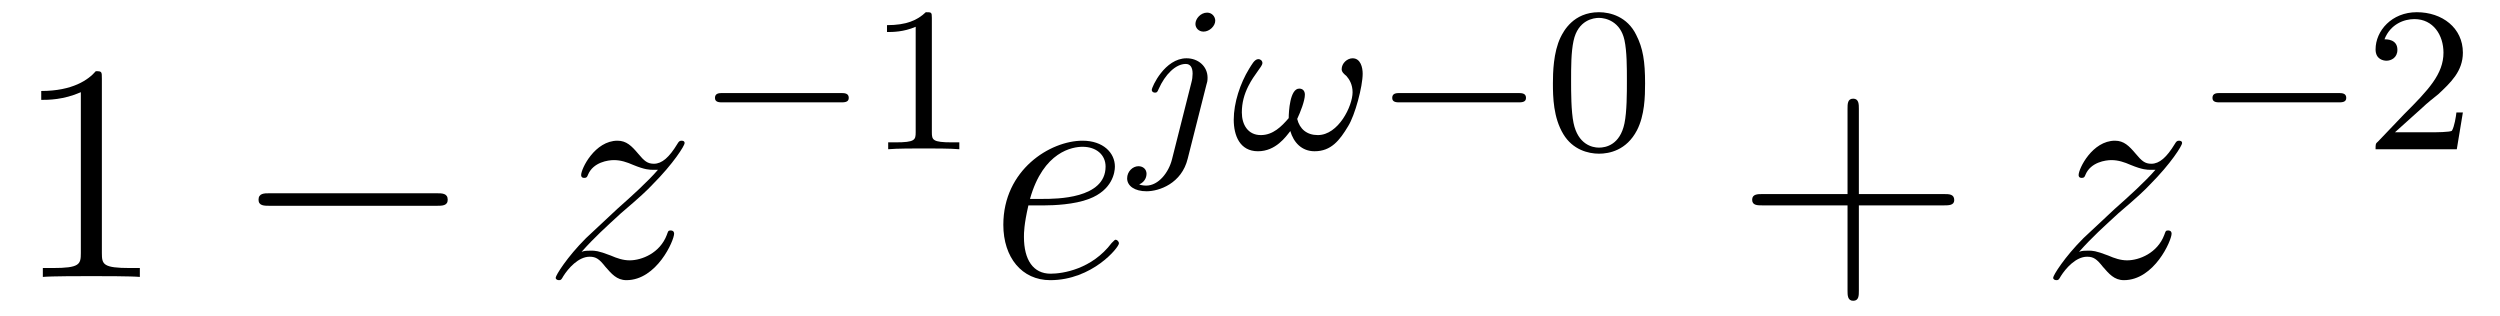
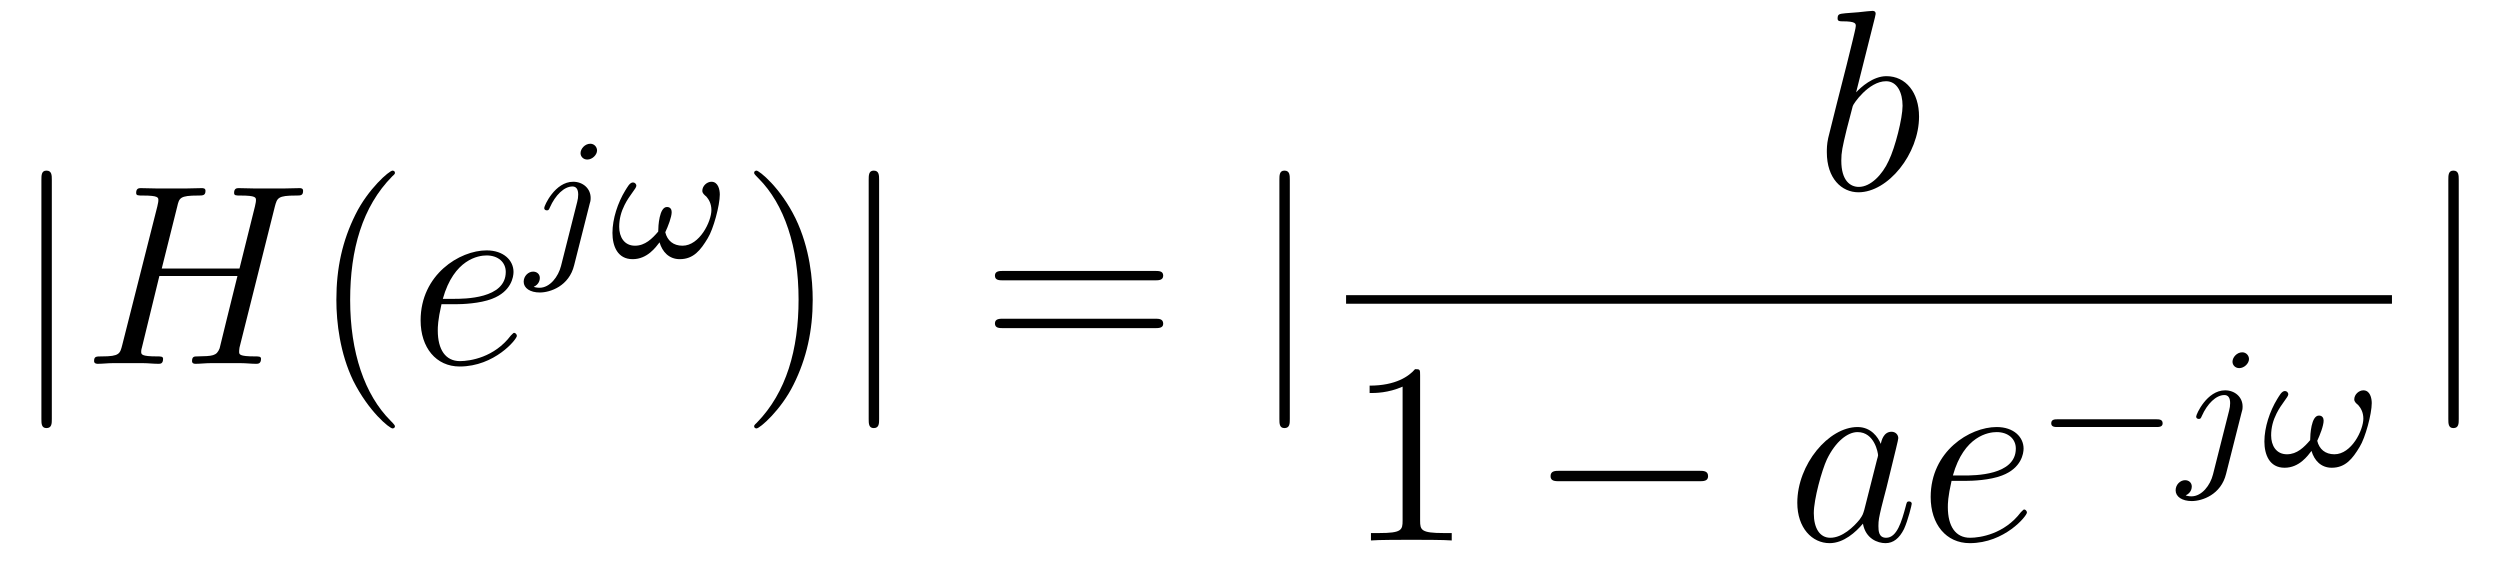
- <svg xmlns="http://www.w3.org/2000/svg" xmlns:xlink="http://www.w3.org/1999/xlink" viewBox="0 0 96.641 12.201" version="1.2">
+ <svg xmlns="http://www.w3.org/2000/svg" xmlns:xlink="http://www.w3.org/1999/xlink" viewBox="0 0 116.063 26.587" version="1.2">
  <defs>
    <g>
      <symbol overflow="visible" id="glyph0-0">
        <path style="stroke:none;" d="" />
      </symbol>
      <symbol overflow="visible" id="glyph0-1">
-         <path style="stroke:none;" d="M 3.438 -7.656 C 3.438 -7.938 3.438 -7.953 3.203 -7.953 C 2.922 -7.625 2.312 -7.188 1.094 -7.188 L 1.094 -6.844 C 1.359 -6.844 1.953 -6.844 2.625 -7.141 L 2.625 -0.922 C 2.625 -0.484 2.578 -0.344 1.531 -0.344 L 1.156 -0.344 L 1.156 0 C 1.484 -0.031 2.641 -0.031 3.031 -0.031 C 3.438 -0.031 4.578 -0.031 4.906 0 L 4.906 -0.344 L 4.531 -0.344 C 3.484 -0.344 3.438 -0.484 3.438 -0.922 Z M 3.438 -7.656 " />
+         <path style="stroke:none;" d="M 1.906 -8.531 C 1.906 -8.75 1.906 -8.969 1.656 -8.969 C 1.422 -8.969 1.422 -8.75 1.422 -8.531 L 1.422 2.562 C 1.422 2.766 1.422 2.984 1.656 2.984 C 1.906 2.984 1.906 2.766 1.906 2.562 Z M 1.906 -8.531 " />
      </symbol>
      <symbol overflow="visible" id="glyph0-2">
-         <path style="stroke:none;" d="M 4.766 -2.766 L 8.062 -2.766 C 8.234 -2.766 8.453 -2.766 8.453 -2.969 C 8.453 -3.203 8.25 -3.203 8.062 -3.203 L 4.766 -3.203 L 4.766 -6.5 C 4.766 -6.672 4.766 -6.891 4.547 -6.891 C 4.328 -6.891 4.328 -6.688 4.328 -6.5 L 4.328 -3.203 L 1.031 -3.203 C 0.859 -3.203 0.641 -3.203 0.641 -2.984 C 0.641 -2.766 0.844 -2.766 1.031 -2.766 L 4.328 -2.766 L 4.328 0.531 C 4.328 0.703 4.328 0.922 4.547 0.922 C 4.766 0.922 4.766 0.719 4.766 0.531 Z M 4.766 -2.766 " />
+         <path style="stroke:none;" d="M 7.875 -2.75 C 8.078 -2.75 8.297 -2.75 8.297 -2.984 C 8.297 -3.234 8.078 -3.234 7.875 -3.234 L 1.406 -3.234 C 1.203 -3.234 0.984 -3.234 0.984 -2.984 C 0.984 -2.75 1.203 -2.75 1.406 -2.75 Z M 7.875 -2.75 " />
      </symbol>
      <symbol overflow="visible" id="glyph1-0">
        <path style="stroke:none;" d="" />
      </symbol>
      <symbol overflow="visible" id="glyph1-1">
-         <path style="stroke:none;" d="M 7.875 -2.75 C 8.078 -2.75 8.297 -2.75 8.297 -2.984 C 8.297 -3.234 8.078 -3.234 7.875 -3.234 L 1.406 -3.234 C 1.203 -3.234 0.984 -3.234 0.984 -2.984 C 0.984 -2.75 1.203 -2.75 1.406 -2.75 Z M 7.875 -2.75 " />
+         <path style="stroke:none;" d="M 8.938 -7.297 C 9.047 -7.703 9.078 -7.812 9.922 -7.812 C 10.141 -7.812 10.25 -7.812 10.25 -8.031 C 10.25 -8.156 10.141 -8.156 10.078 -8.156 C 9.859 -8.156 9.609 -8.141 9.391 -8.141 L 7.969 -8.141 C 7.75 -8.141 7.5 -8.156 7.266 -8.156 C 7.188 -8.156 7.047 -8.156 7.047 -7.938 C 7.047 -7.812 7.125 -7.812 7.344 -7.812 C 8.062 -7.812 8.062 -7.719 8.062 -7.594 C 8.062 -7.562 8.062 -7.5 8.016 -7.312 L 7.297 -4.422 L 3.688 -4.422 L 4.406 -7.297 C 4.5 -7.703 4.531 -7.812 5.375 -7.812 C 5.594 -7.812 5.719 -7.812 5.719 -8.031 C 5.719 -8.156 5.609 -8.156 5.531 -8.156 C 5.312 -8.156 5.062 -8.141 4.844 -8.141 L 3.438 -8.141 C 3.203 -8.141 2.953 -8.156 2.719 -8.156 C 2.641 -8.156 2.5 -8.156 2.5 -7.938 C 2.5 -7.812 2.578 -7.812 2.812 -7.812 C 3.531 -7.812 3.531 -7.719 3.531 -7.594 C 3.531 -7.562 3.531 -7.5 3.484 -7.312 L 1.859 -0.891 C 1.75 -0.469 1.734 -0.344 0.906 -0.344 C 0.641 -0.344 0.547 -0.344 0.547 -0.125 C 0.547 0 0.688 0 0.719 0 C 0.938 0 1.188 -0.031 1.406 -0.031 L 2.828 -0.031 C 3.047 -0.031 3.297 0 3.531 0 C 3.625 0 3.75 0 3.75 -0.234 C 3.75 -0.344 3.641 -0.344 3.469 -0.344 C 2.734 -0.344 2.734 -0.438 2.734 -0.562 C 2.734 -0.578 2.734 -0.656 2.766 -0.75 L 3.578 -4.078 L 7.203 -4.078 C 7 -3.281 6.391 -0.781 6.375 -0.719 C 6.234 -0.359 6.047 -0.359 5.344 -0.344 C 5.203 -0.344 5.094 -0.344 5.094 -0.125 C 5.094 0 5.219 0 5.266 0 C 5.469 0 5.719 -0.031 5.953 -0.031 L 7.359 -0.031 C 7.594 -0.031 7.844 0 8.062 0 C 8.156 0 8.297 0 8.297 -0.234 C 8.297 -0.344 8.188 -0.344 8.016 -0.344 C 7.281 -0.344 7.281 -0.438 7.281 -0.562 C 7.281 -0.578 7.281 -0.656 7.297 -0.75 Z M 8.938 -7.297 " />
+       </symbol>
+       <symbol overflow="visible" id="glyph1-2">
+         <path style="stroke:none;" d="M 2.141 -2.766 C 2.469 -2.766 3.281 -2.797 3.844 -3.016 C 4.75 -3.359 4.844 -4.047 4.844 -4.266 C 4.844 -4.797 4.391 -5.266 3.594 -5.266 C 2.344 -5.266 0.531 -4.141 0.531 -2.016 C 0.531 -0.75 1.25 0.125 2.344 0.125 C 3.969 0.125 5 -1.141 5 -1.297 C 5 -1.375 4.922 -1.438 4.875 -1.438 C 4.844 -1.438 4.828 -1.422 4.719 -1.312 C 3.953 -0.297 2.828 -0.125 2.359 -0.125 C 1.688 -0.125 1.328 -0.656 1.328 -1.547 C 1.328 -1.703 1.328 -2.016 1.5 -2.766 Z M 1.562 -3.016 C 2.078 -4.859 3.219 -5.031 3.594 -5.031 C 4.125 -5.031 4.484 -4.719 4.484 -4.266 C 4.484 -3.016 2.562 -3.016 2.062 -3.016 Z M 1.562 -3.016 " />
+       </symbol>
+       <symbol overflow="visible" id="glyph1-3">
+         <path style="stroke:none;" d="M 2.766 -8 C 2.766 -8.047 2.797 -8.109 2.797 -8.172 C 2.797 -8.297 2.672 -8.297 2.656 -8.297 C 2.641 -8.297 2.219 -8.266 2 -8.234 C 1.797 -8.219 1.609 -8.203 1.406 -8.188 C 1.109 -8.156 1.031 -8.156 1.031 -7.938 C 1.031 -7.812 1.141 -7.812 1.266 -7.812 C 1.875 -7.812 1.875 -7.703 1.875 -7.594 C 1.875 -7.5 1.781 -7.156 1.734 -6.938 L 1.453 -5.797 C 1.328 -5.312 0.641 -2.609 0.594 -2.391 C 0.531 -2.094 0.531 -1.891 0.531 -1.734 C 0.531 -0.516 1.219 0.125 2 0.125 C 3.375 0.125 4.812 -1.656 4.812 -3.391 C 4.812 -4.5 4.203 -5.266 3.297 -5.266 C 2.672 -5.266 2.109 -4.75 1.891 -4.516 Z M 2.016 -0.125 C 1.625 -0.125 1.203 -0.406 1.203 -1.344 C 1.203 -1.734 1.25 -1.953 1.453 -2.797 C 1.5 -2.953 1.688 -3.719 1.734 -3.875 C 1.75 -3.969 2.469 -5.031 3.281 -5.031 C 3.797 -5.031 4.047 -4.5 4.047 -3.891 C 4.047 -3.312 3.703 -1.953 3.406 -1.344 C 3.109 -0.688 2.562 -0.125 2.016 -0.125 Z M 2.016 -0.125 " />
+       </symbol>
+       <symbol overflow="visible" id="glyph1-4">
+         <path style="stroke:none;" d="M 3.594 -1.422 C 3.531 -1.219 3.531 -1.188 3.375 -0.969 C 3.109 -0.641 2.578 -0.125 2.016 -0.125 C 1.531 -0.125 1.25 -0.562 1.25 -1.266 C 1.25 -1.922 1.625 -3.266 1.859 -3.766 C 2.266 -4.609 2.828 -5.031 3.281 -5.031 C 4.078 -5.031 4.234 -4.047 4.234 -3.953 C 4.234 -3.938 4.203 -3.797 4.188 -3.766 Z M 4.359 -4.484 C 4.234 -4.797 3.906 -5.266 3.281 -5.266 C 1.938 -5.266 0.484 -3.531 0.484 -1.75 C 0.484 -0.578 1.172 0.125 1.984 0.125 C 2.641 0.125 3.203 -0.391 3.531 -0.781 C 3.656 -0.078 4.219 0.125 4.578 0.125 C 4.938 0.125 5.219 -0.094 5.438 -0.531 C 5.625 -0.938 5.797 -1.656 5.797 -1.703 C 5.797 -1.766 5.75 -1.812 5.672 -1.812 C 5.562 -1.812 5.562 -1.75 5.516 -1.578 C 5.328 -0.875 5.109 -0.125 4.609 -0.125 C 4.266 -0.125 4.25 -0.438 4.25 -0.672 C 4.25 -0.938 4.281 -1.078 4.391 -1.547 C 4.469 -1.844 4.531 -2.109 4.625 -2.453 C 5.062 -4.25 5.172 -4.672 5.172 -4.75 C 5.172 -4.906 5.047 -5.047 4.859 -5.047 C 4.484 -5.047 4.391 -4.625 4.359 -4.484 Z M 4.359 -4.484 " />
      </symbol>
      <symbol overflow="visible" id="glyph2-0">
        <path style="stroke:none;" d="" />
      </symbol>
      <symbol overflow="visible" id="glyph2-1">
-         <path style="stroke:none;" d="M 1.516 -0.969 C 2.031 -1.547 2.453 -1.922 3.047 -2.469 C 3.766 -3.078 4.078 -3.375 4.25 -3.562 C 5.078 -4.391 5.5 -5.078 5.5 -5.172 C 5.5 -5.266 5.406 -5.266 5.375 -5.266 C 5.297 -5.266 5.266 -5.219 5.219 -5.141 C 4.906 -4.625 4.625 -4.375 4.312 -4.375 C 4.062 -4.375 3.938 -4.484 3.703 -4.766 C 3.453 -5.062 3.25 -5.266 2.906 -5.266 C 2.031 -5.266 1.5 -4.188 1.5 -3.938 C 1.5 -3.891 1.516 -3.828 1.625 -3.828 C 1.719 -3.828 1.734 -3.875 1.766 -3.953 C 1.969 -4.438 2.547 -4.516 2.766 -4.516 C 3.031 -4.516 3.266 -4.438 3.516 -4.328 C 3.969 -4.141 4.156 -4.141 4.281 -4.141 C 4.359 -4.141 4.406 -4.141 4.469 -4.141 C 4.078 -3.688 3.438 -3.109 2.891 -2.625 L 1.688 -1.5 C 0.953 -0.766 0.516 -0.062 0.516 0.031 C 0.516 0.094 0.578 0.125 0.641 0.125 C 0.719 0.125 0.734 0.109 0.812 -0.031 C 1 -0.328 1.391 -0.781 1.828 -0.781 C 2.078 -0.781 2.203 -0.688 2.438 -0.391 C 2.672 -0.125 2.875 0.125 3.25 0.125 C 4.422 0.125 5.094 -1.406 5.094 -1.672 C 5.094 -1.719 5.078 -1.797 4.953 -1.797 C 4.859 -1.797 4.859 -1.75 4.812 -1.625 C 4.547 -0.922 3.844 -0.641 3.375 -0.641 C 3.125 -0.641 2.891 -0.719 2.641 -0.828 C 2.156 -1.016 2.031 -1.016 1.875 -1.016 C 1.75 -1.016 1.625 -1.016 1.516 -0.969 Z M 1.516 -0.969 " />
+         <path style="stroke:none;" d="M 3.891 2.906 C 3.891 2.875 3.891 2.844 3.688 2.641 C 2.484 1.438 1.812 -0.531 1.812 -2.969 C 1.812 -5.297 2.375 -7.297 3.766 -8.703 C 3.891 -8.812 3.891 -8.828 3.891 -8.875 C 3.891 -8.938 3.828 -8.969 3.781 -8.969 C 3.625 -8.969 2.641 -8.109 2.062 -6.938 C 1.453 -5.719 1.172 -4.453 1.172 -2.969 C 1.172 -1.906 1.344 -0.484 1.953 0.781 C 2.672 2.219 3.641 3 3.781 3 C 3.828 3 3.891 2.969 3.891 2.906 Z M 3.891 2.906 " />
      </symbol>
      <symbol overflow="visible" id="glyph2-2">
-         <path style="stroke:none;" d="M 2.141 -2.766 C 2.469 -2.766 3.281 -2.797 3.844 -3.016 C 4.75 -3.359 4.844 -4.047 4.844 -4.266 C 4.844 -4.797 4.391 -5.266 3.594 -5.266 C 2.344 -5.266 0.531 -4.141 0.531 -2.016 C 0.531 -0.75 1.25 0.125 2.344 0.125 C 3.969 0.125 5 -1.141 5 -1.297 C 5 -1.375 4.922 -1.438 4.875 -1.438 C 4.844 -1.438 4.828 -1.422 4.719 -1.312 C 3.953 -0.297 2.828 -0.125 2.359 -0.125 C 1.688 -0.125 1.328 -0.656 1.328 -1.547 C 1.328 -1.703 1.328 -2.016 1.5 -2.766 Z M 1.562 -3.016 C 2.078 -4.859 3.219 -5.031 3.594 -5.031 C 4.125 -5.031 4.484 -4.719 4.484 -4.266 C 4.484 -3.016 2.562 -3.016 2.062 -3.016 Z M 1.562 -3.016 " />
+         <path style="stroke:none;" d="M 3.375 -2.969 C 3.375 -3.891 3.25 -5.359 2.578 -6.75 C 1.875 -8.188 0.891 -8.969 0.766 -8.969 C 0.719 -8.969 0.656 -8.938 0.656 -8.875 C 0.656 -8.828 0.656 -8.812 0.859 -8.609 C 2.062 -7.406 2.719 -5.422 2.719 -2.984 C 2.719 -0.672 2.156 1.328 0.781 2.734 C 0.656 2.844 0.656 2.875 0.656 2.906 C 0.656 2.969 0.719 3 0.766 3 C 0.922 3 1.906 2.141 2.484 0.969 C 3.094 -0.25 3.375 -1.547 3.375 -2.969 Z M 3.375 -2.969 " />
+       </symbol>
+       <symbol overflow="visible" id="glyph2-3">
+         <path style="stroke:none;" d="M 8.062 -3.875 C 8.234 -3.875 8.453 -3.875 8.453 -4.094 C 8.453 -4.312 8.25 -4.312 8.062 -4.312 L 1.031 -4.312 C 0.859 -4.312 0.641 -4.312 0.641 -4.094 C 0.641 -3.875 0.844 -3.875 1.031 -3.875 Z M 8.062 -1.656 C 8.234 -1.656 8.453 -1.656 8.453 -1.859 C 8.453 -2.094 8.25 -2.094 8.062 -2.094 L 1.031 -2.094 C 0.859 -2.094 0.641 -2.094 0.641 -1.875 C 0.641 -1.656 0.844 -1.656 1.031 -1.656 Z M 8.062 -1.656 " />
+       </symbol>
+       <symbol overflow="visible" id="glyph2-4">
+         <path style="stroke:none;" d="M 3.438 -7.656 C 3.438 -7.938 3.438 -7.953 3.203 -7.953 C 2.922 -7.625 2.312 -7.188 1.094 -7.188 L 1.094 -6.844 C 1.359 -6.844 1.953 -6.844 2.625 -7.141 L 2.625 -0.922 C 2.625 -0.484 2.578 -0.344 1.531 -0.344 L 1.156 -0.344 L 1.156 0 C 1.484 -0.031 2.641 -0.031 3.031 -0.031 C 3.438 -0.031 4.578 -0.031 4.906 0 L 4.906 -0.344 L 4.531 -0.344 C 3.484 -0.344 3.438 -0.484 3.438 -0.922 Z M 3.438 -7.656 " />
      </symbol>
      <symbol overflow="visible" id="glyph3-0">
        <path style="stroke:none;" d="" />
      </symbol>
      <symbol overflow="visible" id="glyph3-1">
-         <path style="stroke:none;" d="M 5.562 -1.812 C 5.703 -1.812 5.875 -1.812 5.875 -1.984 C 5.875 -2.172 5.703 -2.172 5.562 -2.172 L 1 -2.172 C 0.875 -2.172 0.703 -2.172 0.703 -1.984 C 0.703 -1.812 0.875 -1.812 1 -1.812 Z M 5.562 -1.812 " />
+         <path style="stroke:none;" d="M 3.297 -4.969 C 3.297 -5.125 3.172 -5.281 2.984 -5.281 C 2.734 -5.281 2.531 -5.047 2.531 -4.844 C 2.531 -4.688 2.656 -4.547 2.844 -4.547 C 3.078 -4.547 3.297 -4.766 3.297 -4.969 Z M 1.625 0.391 C 1.5 0.891 1.109 1.406 0.625 1.406 C 0.5 1.406 0.375 1.375 0.359 1.359 C 0.609 1.25 0.641 1.031 0.641 0.953 C 0.641 0.766 0.5 0.656 0.328 0.656 C 0.109 0.656 -0.109 0.859 -0.109 1.125 C -0.109 1.422 0.188 1.625 0.641 1.625 C 1.125 1.625 2 1.328 2.234 0.359 L 2.953 -2.484 C 2.984 -2.578 3 -2.641 3 -2.766 C 3 -3.203 2.641 -3.516 2.188 -3.516 C 1.344 -3.516 0.844 -2.406 0.844 -2.297 C 0.844 -2.219 0.906 -2.188 0.969 -2.188 C 1.047 -2.188 1.062 -2.219 1.109 -2.328 C 1.359 -2.891 1.766 -3.297 2.156 -3.297 C 2.328 -3.297 2.422 -3.172 2.422 -2.922 C 2.422 -2.812 2.406 -2.688 2.375 -2.578 Z M 1.625 0.391 " />
+       </symbol>
+       <symbol overflow="visible" id="glyph3-2">
+         <path style="stroke:none;" d="M 5.109 -2.922 C 5.109 -3.156 5.031 -3.516 4.719 -3.516 C 4.516 -3.516 4.297 -3.328 4.297 -3.094 C 4.297 -2.984 4.391 -2.906 4.484 -2.828 C 4.594 -2.703 4.719 -2.5 4.719 -2.203 C 4.719 -1.672 4.172 -0.547 3.375 -0.547 C 2.953 -0.547 2.672 -0.781 2.578 -1.172 C 2.703 -1.438 2.875 -1.875 2.875 -2.109 C 2.875 -2.234 2.812 -2.344 2.656 -2.344 C 2.297 -2.344 2.25 -1.453 2.25 -1.203 C 1.969 -0.875 1.641 -0.547 1.172 -0.547 C 0.672 -0.547 0.438 -0.953 0.438 -1.422 C 0.438 -1.797 0.531 -2.125 0.688 -2.438 C 0.922 -2.906 1.234 -3.203 1.234 -3.328 C 1.234 -3.422 1.156 -3.484 1.078 -3.484 C 0.922 -3.484 0.812 -3.25 0.719 -3.109 C 0.375 -2.547 0.125 -1.797 0.125 -1.141 C 0.125 -0.531 0.359 0.078 1.062 0.078 C 1.75 0.078 2.141 -0.484 2.312 -0.703 C 2.438 -0.266 2.75 0.078 3.25 0.078 C 3.891 0.078 4.219 -0.344 4.547 -0.891 C 4.812 -1.312 5.109 -2.422 5.109 -2.922 Z M 5.109 -2.922 " />
      </symbol>
      <symbol overflow="visible" id="glyph4-0">
        <path style="stroke:none;" d="" />
      </symbol>
      <symbol overflow="visible" id="glyph4-1">
-         <path style="stroke:none;" d="M 2.5 -5.078 C 2.5 -5.297 2.484 -5.297 2.266 -5.297 C 1.938 -4.984 1.516 -4.797 0.766 -4.797 L 0.766 -4.531 C 0.984 -4.531 1.406 -4.531 1.875 -4.734 L 1.875 -0.656 C 1.875 -0.359 1.844 -0.266 1.094 -0.266 L 0.812 -0.266 L 0.812 0 C 1.141 -0.031 1.828 -0.031 2.188 -0.031 C 2.547 -0.031 3.234 -0.031 3.562 0 L 3.562 -0.266 L 3.281 -0.266 C 2.531 -0.266 2.5 -0.359 2.5 -0.656 Z M 2.5 -5.078 " />
-       </symbol>
-       <symbol overflow="visible" id="glyph4-2">
-         <path style="stroke:none;" d="M 3.891 -2.547 C 3.891 -3.391 3.812 -3.906 3.547 -4.422 C 3.203 -5.125 2.547 -5.297 2.109 -5.297 C 1.109 -5.297 0.734 -4.547 0.625 -4.328 C 0.344 -3.75 0.328 -2.953 0.328 -2.547 C 0.328 -2.016 0.344 -1.219 0.734 -0.578 C 1.094 0.016 1.688 0.172 2.109 0.172 C 2.5 0.172 3.172 0.047 3.578 -0.734 C 3.875 -1.312 3.891 -2.031 3.891 -2.547 Z M 2.109 -0.062 C 1.844 -0.062 1.297 -0.188 1.125 -1.016 C 1.031 -1.469 1.031 -2.219 1.031 -2.641 C 1.031 -3.188 1.031 -3.75 1.125 -4.188 C 1.297 -5 1.906 -5.078 2.109 -5.078 C 2.375 -5.078 2.938 -4.938 3.094 -4.219 C 3.188 -3.781 3.188 -3.172 3.188 -2.641 C 3.188 -2.172 3.188 -1.453 3.094 -1 C 2.922 -0.172 2.375 -0.062 2.109 -0.062 Z M 2.109 -0.062 " />
-       </symbol>
-       <symbol overflow="visible" id="glyph4-3">
-         <path style="stroke:none;" d="M 2.25 -1.625 C 2.375 -1.75 2.703 -2.016 2.844 -2.125 C 3.328 -2.578 3.797 -3.016 3.797 -3.734 C 3.797 -4.688 3 -5.297 2.016 -5.297 C 1.047 -5.297 0.422 -4.578 0.422 -3.859 C 0.422 -3.469 0.734 -3.422 0.844 -3.422 C 1.016 -3.422 1.266 -3.531 1.266 -3.844 C 1.266 -4.25 0.859 -4.25 0.766 -4.25 C 1 -4.844 1.531 -5.031 1.922 -5.031 C 2.656 -5.031 3.047 -4.406 3.047 -3.734 C 3.047 -2.906 2.469 -2.297 1.516 -1.344 L 0.516 -0.297 C 0.422 -0.219 0.422 -0.203 0.422 0 L 3.562 0 L 3.797 -1.422 L 3.547 -1.422 C 3.531 -1.266 3.469 -0.875 3.375 -0.719 C 3.328 -0.656 2.719 -0.656 2.594 -0.656 L 1.172 -0.656 Z M 2.25 -1.625 " />
-       </symbol>
-       <symbol overflow="visible" id="glyph5-0">
-         <path style="stroke:none;" d="" />
-       </symbol>
-       <symbol overflow="visible" id="glyph5-1">
-         <path style="stroke:none;" d="M 3.297 -4.969 C 3.297 -5.125 3.172 -5.281 2.984 -5.281 C 2.734 -5.281 2.531 -5.047 2.531 -4.844 C 2.531 -4.688 2.656 -4.547 2.844 -4.547 C 3.078 -4.547 3.297 -4.766 3.297 -4.969 Z M 1.625 0.391 C 1.5 0.891 1.109 1.406 0.625 1.406 C 0.5 1.406 0.375 1.375 0.359 1.359 C 0.609 1.25 0.641 1.031 0.641 0.953 C 0.641 0.766 0.5 0.656 0.328 0.656 C 0.109 0.656 -0.109 0.859 -0.109 1.125 C -0.109 1.422 0.188 1.625 0.641 1.625 C 1.125 1.625 2 1.328 2.234 0.359 L 2.953 -2.484 C 2.984 -2.578 3 -2.641 3 -2.766 C 3 -3.203 2.641 -3.516 2.188 -3.516 C 1.344 -3.516 0.844 -2.406 0.844 -2.297 C 0.844 -2.219 0.906 -2.188 0.969 -2.188 C 1.047 -2.188 1.062 -2.219 1.109 -2.328 C 1.359 -2.891 1.766 -3.297 2.156 -3.297 C 2.328 -3.297 2.422 -3.172 2.422 -2.922 C 2.422 -2.812 2.406 -2.688 2.375 -2.578 Z M 1.625 0.391 " />
-       </symbol>
-       <symbol overflow="visible" id="glyph5-2">
-         <path style="stroke:none;" d="M 5.109 -2.922 C 5.109 -3.156 5.031 -3.516 4.719 -3.516 C 4.516 -3.516 4.297 -3.328 4.297 -3.094 C 4.297 -2.984 4.391 -2.906 4.484 -2.828 C 4.594 -2.703 4.719 -2.5 4.719 -2.203 C 4.719 -1.672 4.172 -0.547 3.375 -0.547 C 2.953 -0.547 2.672 -0.781 2.578 -1.172 C 2.703 -1.438 2.875 -1.875 2.875 -2.109 C 2.875 -2.234 2.812 -2.344 2.656 -2.344 C 2.297 -2.344 2.25 -1.453 2.25 -1.203 C 1.969 -0.875 1.641 -0.547 1.172 -0.547 C 0.672 -0.547 0.438 -0.953 0.438 -1.422 C 0.438 -1.797 0.531 -2.125 0.688 -2.438 C 0.922 -2.906 1.234 -3.203 1.234 -3.328 C 1.234 -3.422 1.156 -3.484 1.078 -3.484 C 0.922 -3.484 0.812 -3.25 0.719 -3.109 C 0.375 -2.547 0.125 -1.797 0.125 -1.141 C 0.125 -0.531 0.359 0.078 1.062 0.078 C 1.75 0.078 2.141 -0.484 2.312 -0.703 C 2.438 -0.266 2.75 0.078 3.25 0.078 C 3.891 0.078 4.219 -0.344 4.547 -0.891 C 4.812 -1.312 5.109 -2.422 5.109 -2.922 Z M 5.109 -2.922 " />
+         <path style="stroke:none;" d="M 5.562 -1.812 C 5.703 -1.812 5.875 -1.812 5.875 -1.984 C 5.875 -2.172 5.703 -2.172 5.562 -2.172 L 1 -2.172 C 0.875 -2.172 0.703 -2.172 0.703 -1.984 C 0.703 -1.812 0.875 -1.812 1 -1.812 Z M 5.562 -1.812 " />
      </symbol>
    </g>
  </defs>
  <g id="surface1">
    <g style="fill:rgb(0%,0%,0%);fill-opacity:1;">
-       <use xlink:href="#glyph0-1" x="0.5" y="10.705" />
+       <use xlink:href="#glyph0-1" x="0.5" y="16.89" />
    </g>
    <g style="fill:rgb(0%,0%,0%);fill-opacity:1;">
-       <use xlink:href="#glyph1-1" x="9.01" y="10.705" />
+       <use xlink:href="#glyph1-1" x="3.821" y="16.89" />
    </g>
    <g style="fill:rgb(0%,0%,0%);fill-opacity:1;">
-       <use xlink:href="#glyph2-1" x="20.965" y="10.705" />
+       <use xlink:href="#glyph2-1" x="14.444" y="16.89" />
    </g>
    <g style="fill:rgb(0%,0%,0%);fill-opacity:1;">
-       <use xlink:href="#glyph3-1" x="26.935" y="5.769" />
+       <use xlink:href="#glyph1-2" x="18.996" y="16.89" />
    </g>
    <g style="fill:rgb(0%,0%,0%);fill-opacity:1;">
-       <use xlink:href="#glyph4-1" x="33.522" y="5.769" />
+       <use xlink:href="#glyph3-1" x="24.421" y="11.954" />
    </g>
    <g style="fill:rgb(0%,0%,0%);fill-opacity:1;">
-       <use xlink:href="#glyph2-2" x="38.254" y="10.705" />
+       <use xlink:href="#glyph3-2" x="28.308" y="11.954" />
    </g>
    <g style="fill:rgb(0%,0%,0%);fill-opacity:1;">
-       <use xlink:href="#glyph5-1" x="43.68" y="5.769" />
+       <use xlink:href="#glyph2-2" x="34.355" y="16.89" />
    </g>
    <g style="fill:rgb(0%,0%,0%);fill-opacity:1;">
-       <use xlink:href="#glyph5-2" x="47.567" y="5.769" />
+       <use xlink:href="#glyph0-1" x="38.907" y="16.89" />
    </g>
    <g style="fill:rgb(0%,0%,0%);fill-opacity:1;">
-       <use xlink:href="#glyph3-1" x="53.115" y="5.769" />
+       <use xlink:href="#glyph2-3" x="45.549" y="16.89" />
    </g>
    <g style="fill:rgb(0%,0%,0%);fill-opacity:1;">
-       <use xlink:href="#glyph4-2" x="59.702" y="5.769" />
+       <use xlink:href="#glyph0-1" x="57.974" y="16.89" />
    </g>
    <g style="fill:rgb(0%,0%,0%);fill-opacity:1;">
-       <use xlink:href="#glyph0-2" x="67.091" y="10.705" />
+       <use xlink:href="#glyph1-3" x="84.28" y="8.802" />
+     </g>
+     <path style="fill:none;stroke-width:0.398;stroke-linecap:butt;stroke-linejoin:miter;stroke:rgb(0%,0%,0%);stroke-opacity:1;stroke-miterlimit:10;" d="M 0.001 -0.001 L 48.556 -0.001 " transform="matrix(1,0,0,-1,62.491,13.901)" />
+     <g style="fill:rgb(0%,0%,0%);fill-opacity:1;">
+       <use xlink:href="#glyph2-4" x="62.491" y="25.091" />
    </g>
    <g style="fill:rgb(0%,0%,0%);fill-opacity:1;">
-       <use xlink:href="#glyph2-1" x="78.852" y="10.705" />
+       <use xlink:href="#glyph0-2" x="71.001" y="25.091" />
    </g>
    <g style="fill:rgb(0%,0%,0%);fill-opacity:1;">
-       <use xlink:href="#glyph3-1" x="84.823" y="5.769" />
+       <use xlink:href="#glyph1-4" x="82.956" y="25.091" />
+       <use xlink:href="#glyph1-2" x="89.101" y="25.091" />
    </g>
    <g style="fill:rgb(0%,0%,0%);fill-opacity:1;">
-       <use xlink:href="#glyph4-3" x="91.409" y="5.769" />
+       <use xlink:href="#glyph4-1" x="94.526" y="21.637" />
+     </g>
+     <g style="fill:rgb(0%,0%,0%);fill-opacity:1;">
+       <use xlink:href="#glyph3-1" x="101.113" y="21.637" />
+     </g>
+     <g style="fill:rgb(0%,0%,0%);fill-opacity:1;">
+       <use xlink:href="#glyph3-2" x="105" y="21.637" />
+     </g>
+     <g style="fill:rgb(0%,0%,0%);fill-opacity:1;">
+       <use xlink:href="#glyph0-1" x="112.242" y="16.89" />
    </g>
  </g>
</svg>
